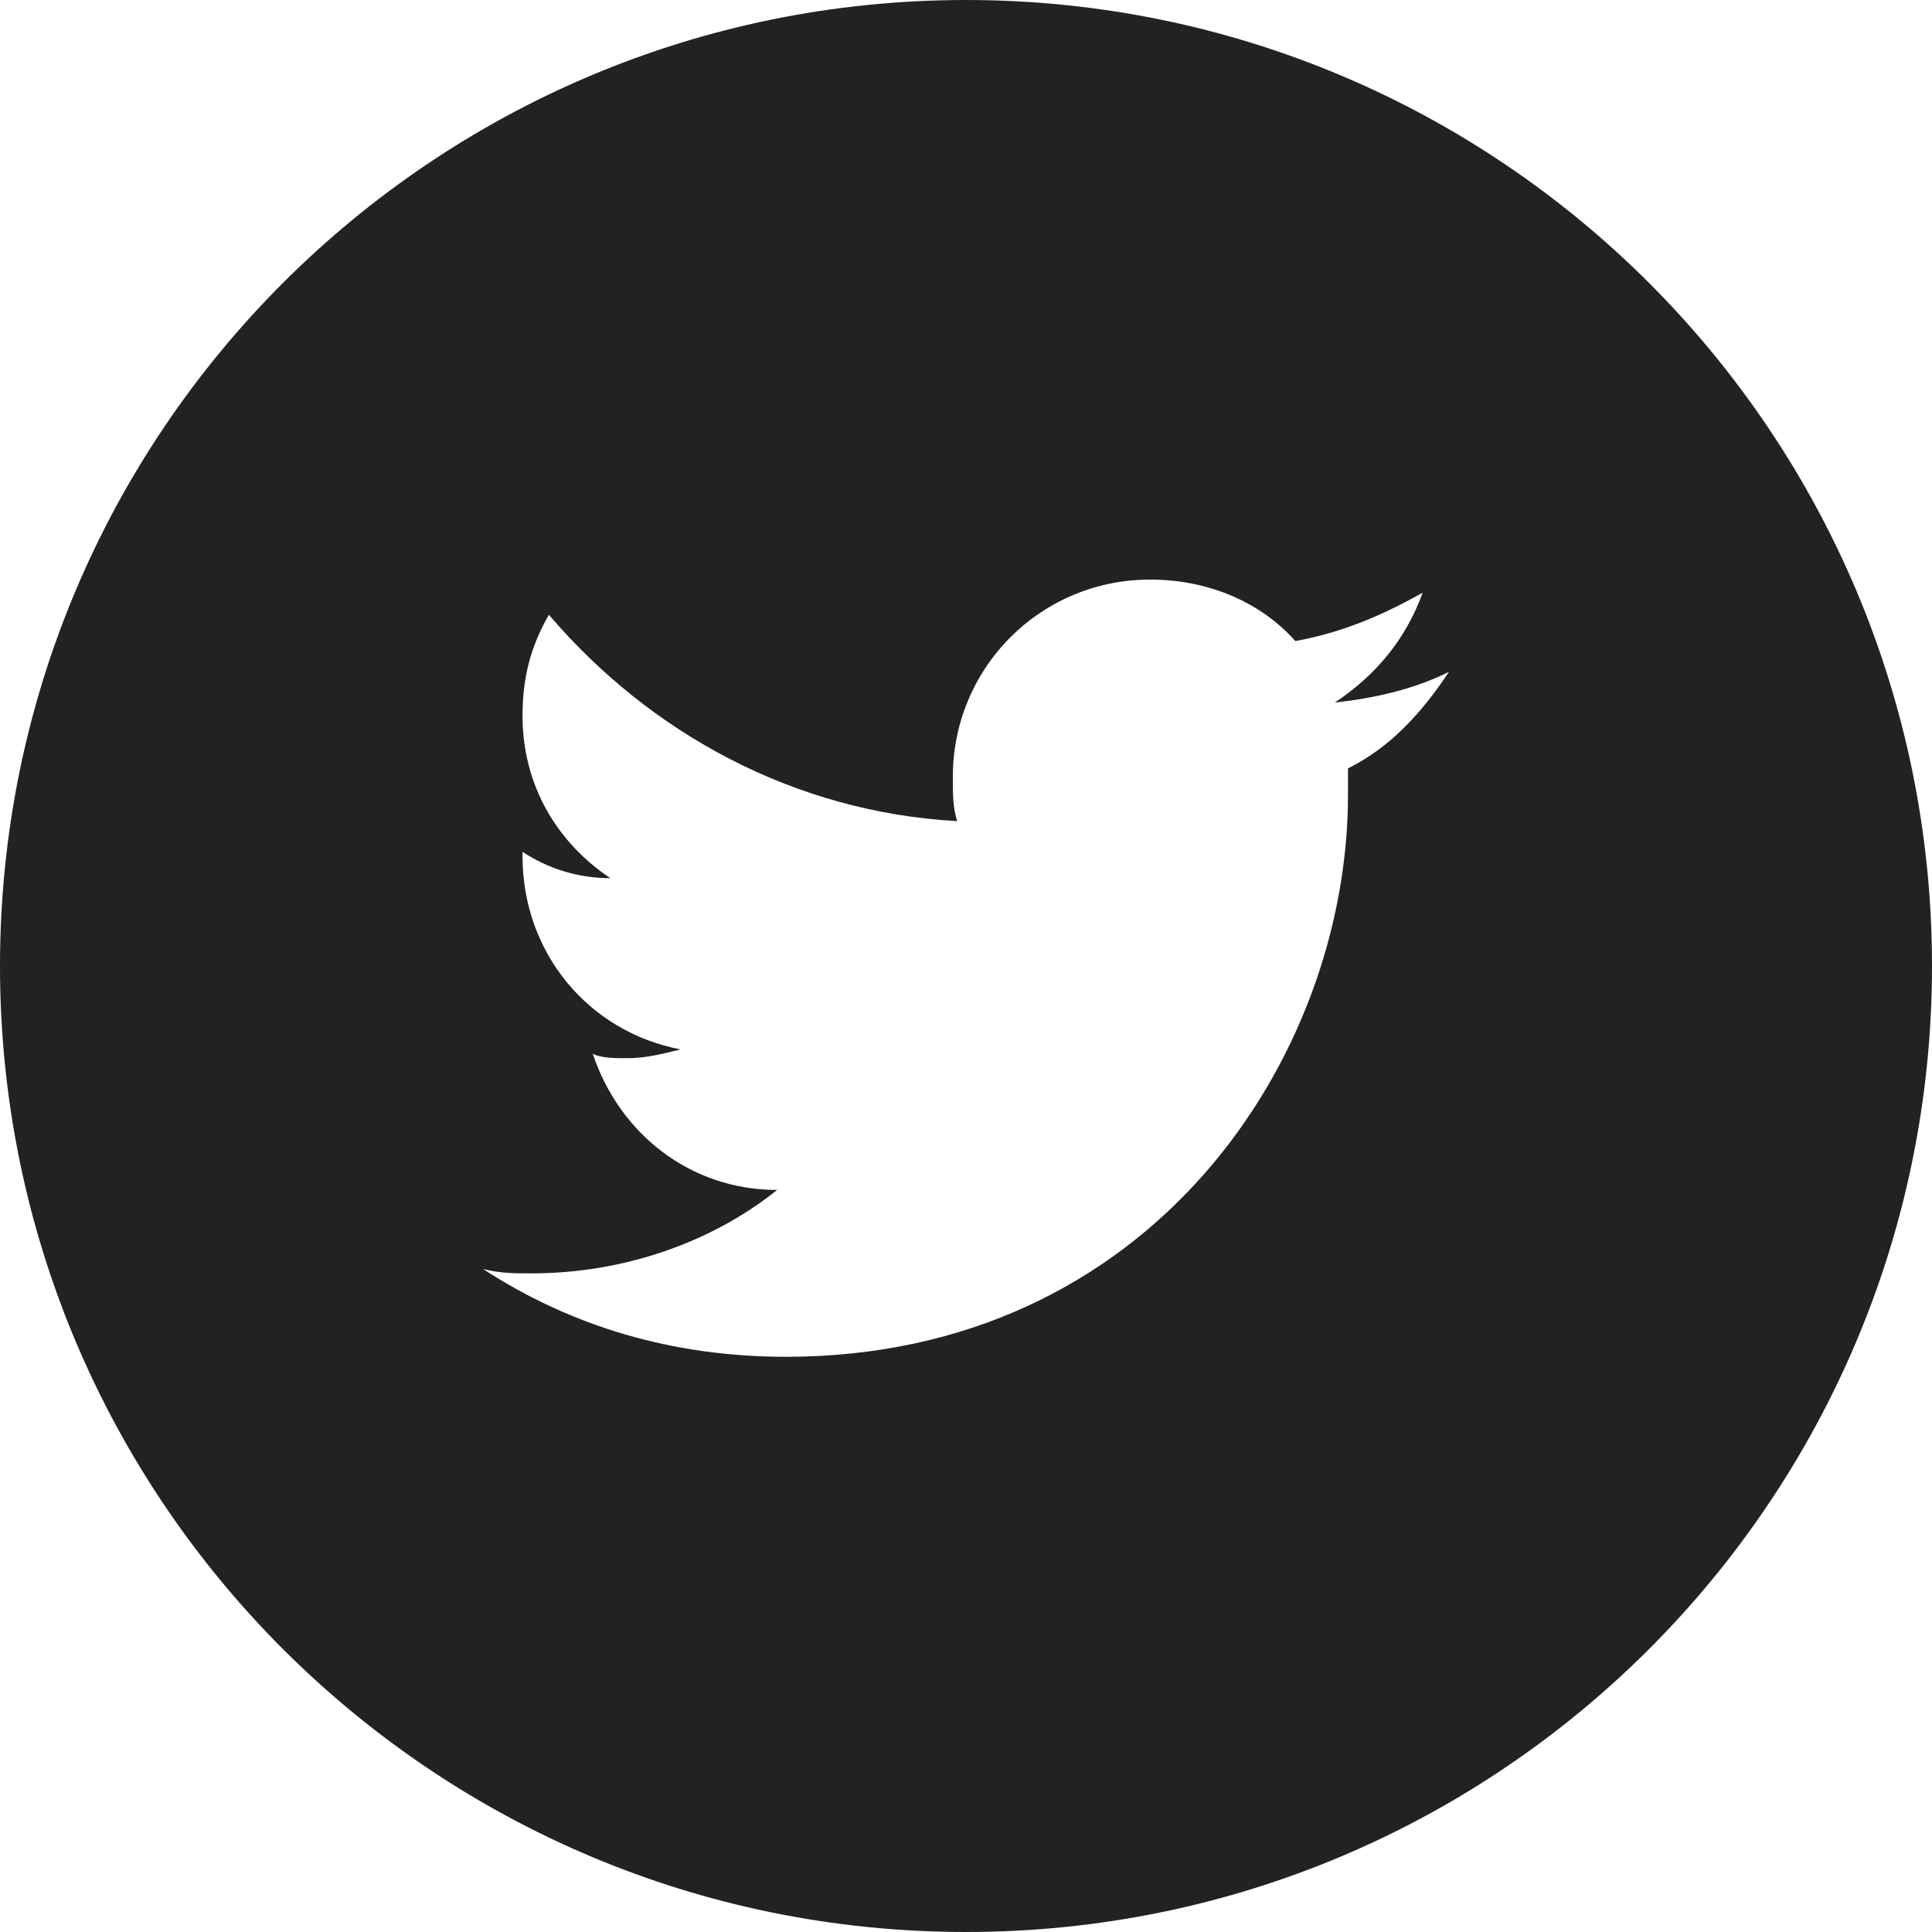
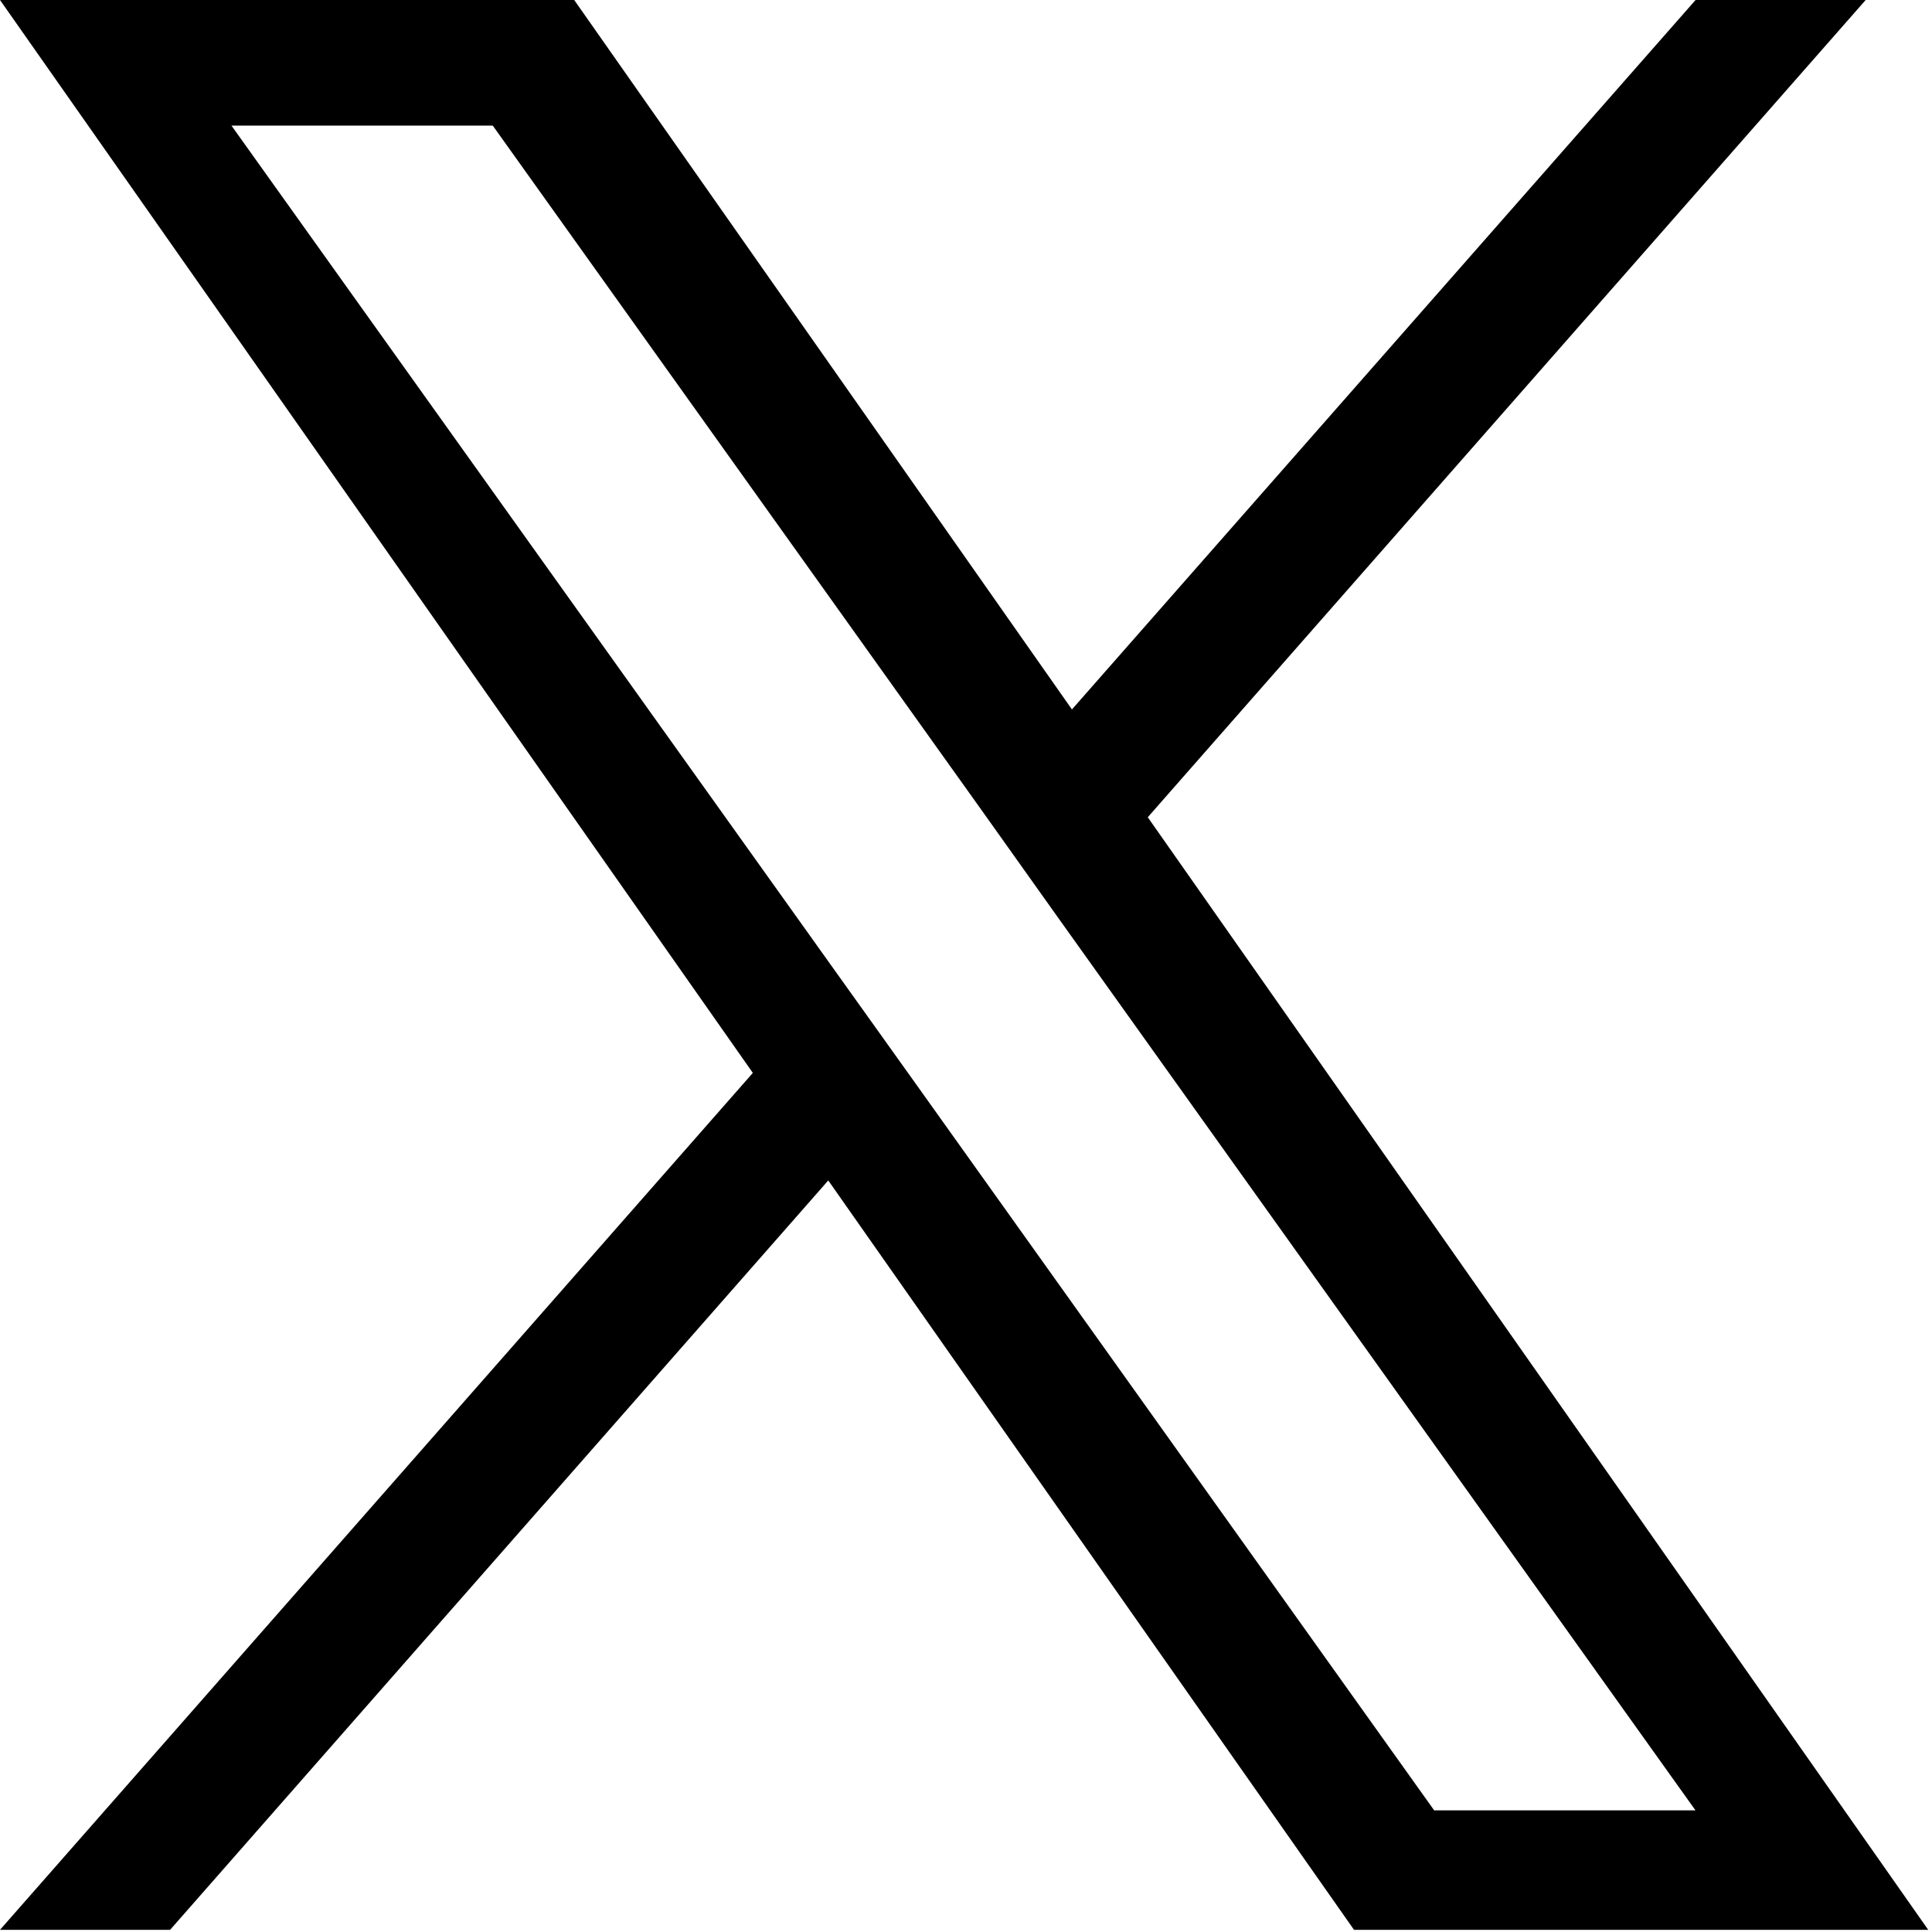
- <svg xmlns="http://www.w3.org/2000/svg" class="t-sociallinks__svg" role="presentation" width="32px" height="32px" viewBox="0 0 100 100" fill="none">
-   <path fill-rule="evenodd" clip-rule="evenodd" d="M50 100c27.614 0 50-22.386 50-50S77.614 0 50 0 0 22.386 0 50s22.386 50 50 50Zm19.091-63.636c2.046-.227 4.09-.682 5.909-1.591-1.364 2.045-2.954 3.863-5.228 5v1.364c0 13.636-10.227 29.09-29.09 29.09-5.909 0-11.137-1.59-15.682-4.545.909.227 1.59.227 2.5.227 4.773 0 9.318-1.59 12.727-4.318-4.545 0-8.181-2.955-9.545-7.046.455.227 1.137.227 1.818.227.907 0 1.814-.226 2.72-.453l.008-.002c-4.772-.909-8.182-5-8.182-10v-.227a8.196 8.196 0 0 0 4.546 1.364c-2.727-1.819-4.546-4.773-4.546-8.41 0-2.045.455-3.636 1.364-5.226 5.227 6.136 12.727 10.227 21.136 10.682-.227-.682-.227-1.364-.227-2.273A10.184 10.184 0 0 1 59.546 30c2.954 0 5.681 1.136 7.5 3.181 2.5-.454 4.545-1.362 6.59-2.5-.909 2.501-2.5 4.319-4.545 5.683Z" fill="#222222" />
+ <svg xmlns="http://www.w3.org/2000/svg" viewBox="0 0 24 24" aria-hidden="true" class="r-13v1u17 r-4qtqp9 r-yyyyoo r-16y2uox r-8kz0gk r-dnmrzs r-bnwqim r-1plcrui r-lrvibr r-lrsllp">
+   <g>
+     <path d="M14.258 10.152L23.176 0h-2.113l-7.747 8.813L7.133 0H0l9.352 13.328L0 23.973h2.113l8.176-9.309 6.531 9.309h7.133zm-2.895 3.293l-.949-1.328L2.875 1.56h3.246l6.086 8.523.945 1.328 7.91 11.078h-3.246zm0 0" />
+   </g>
</svg>
